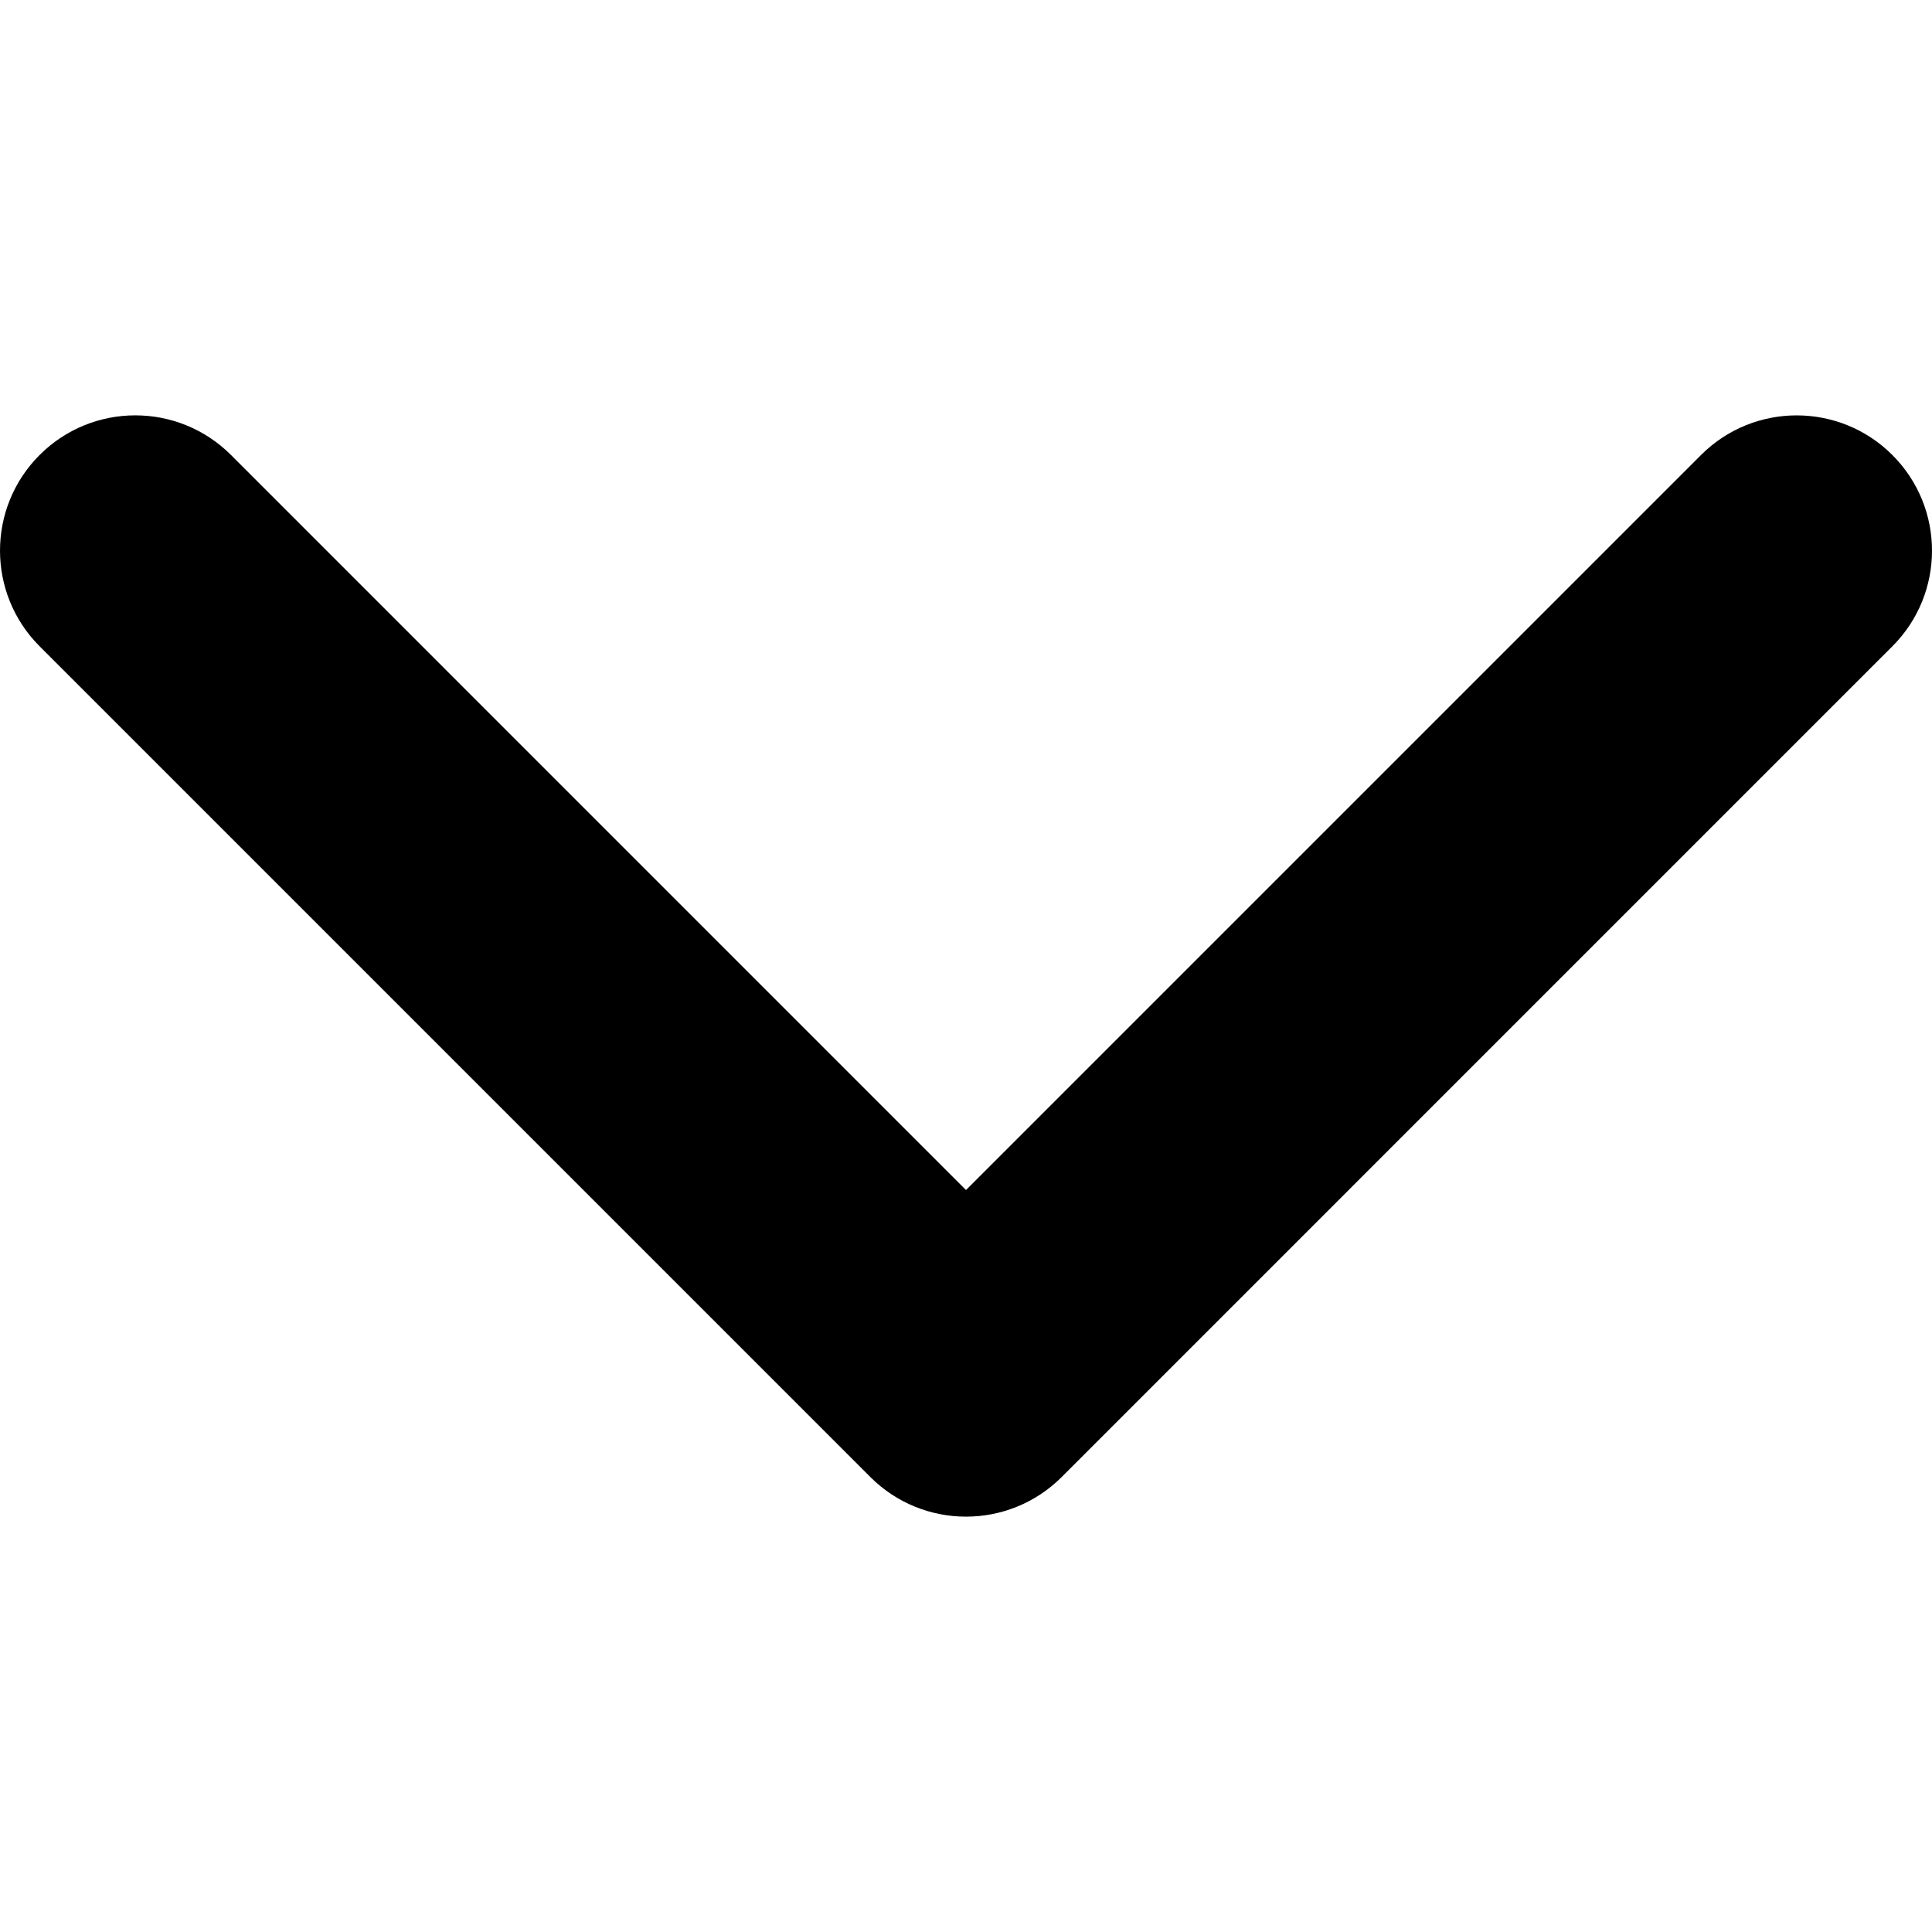
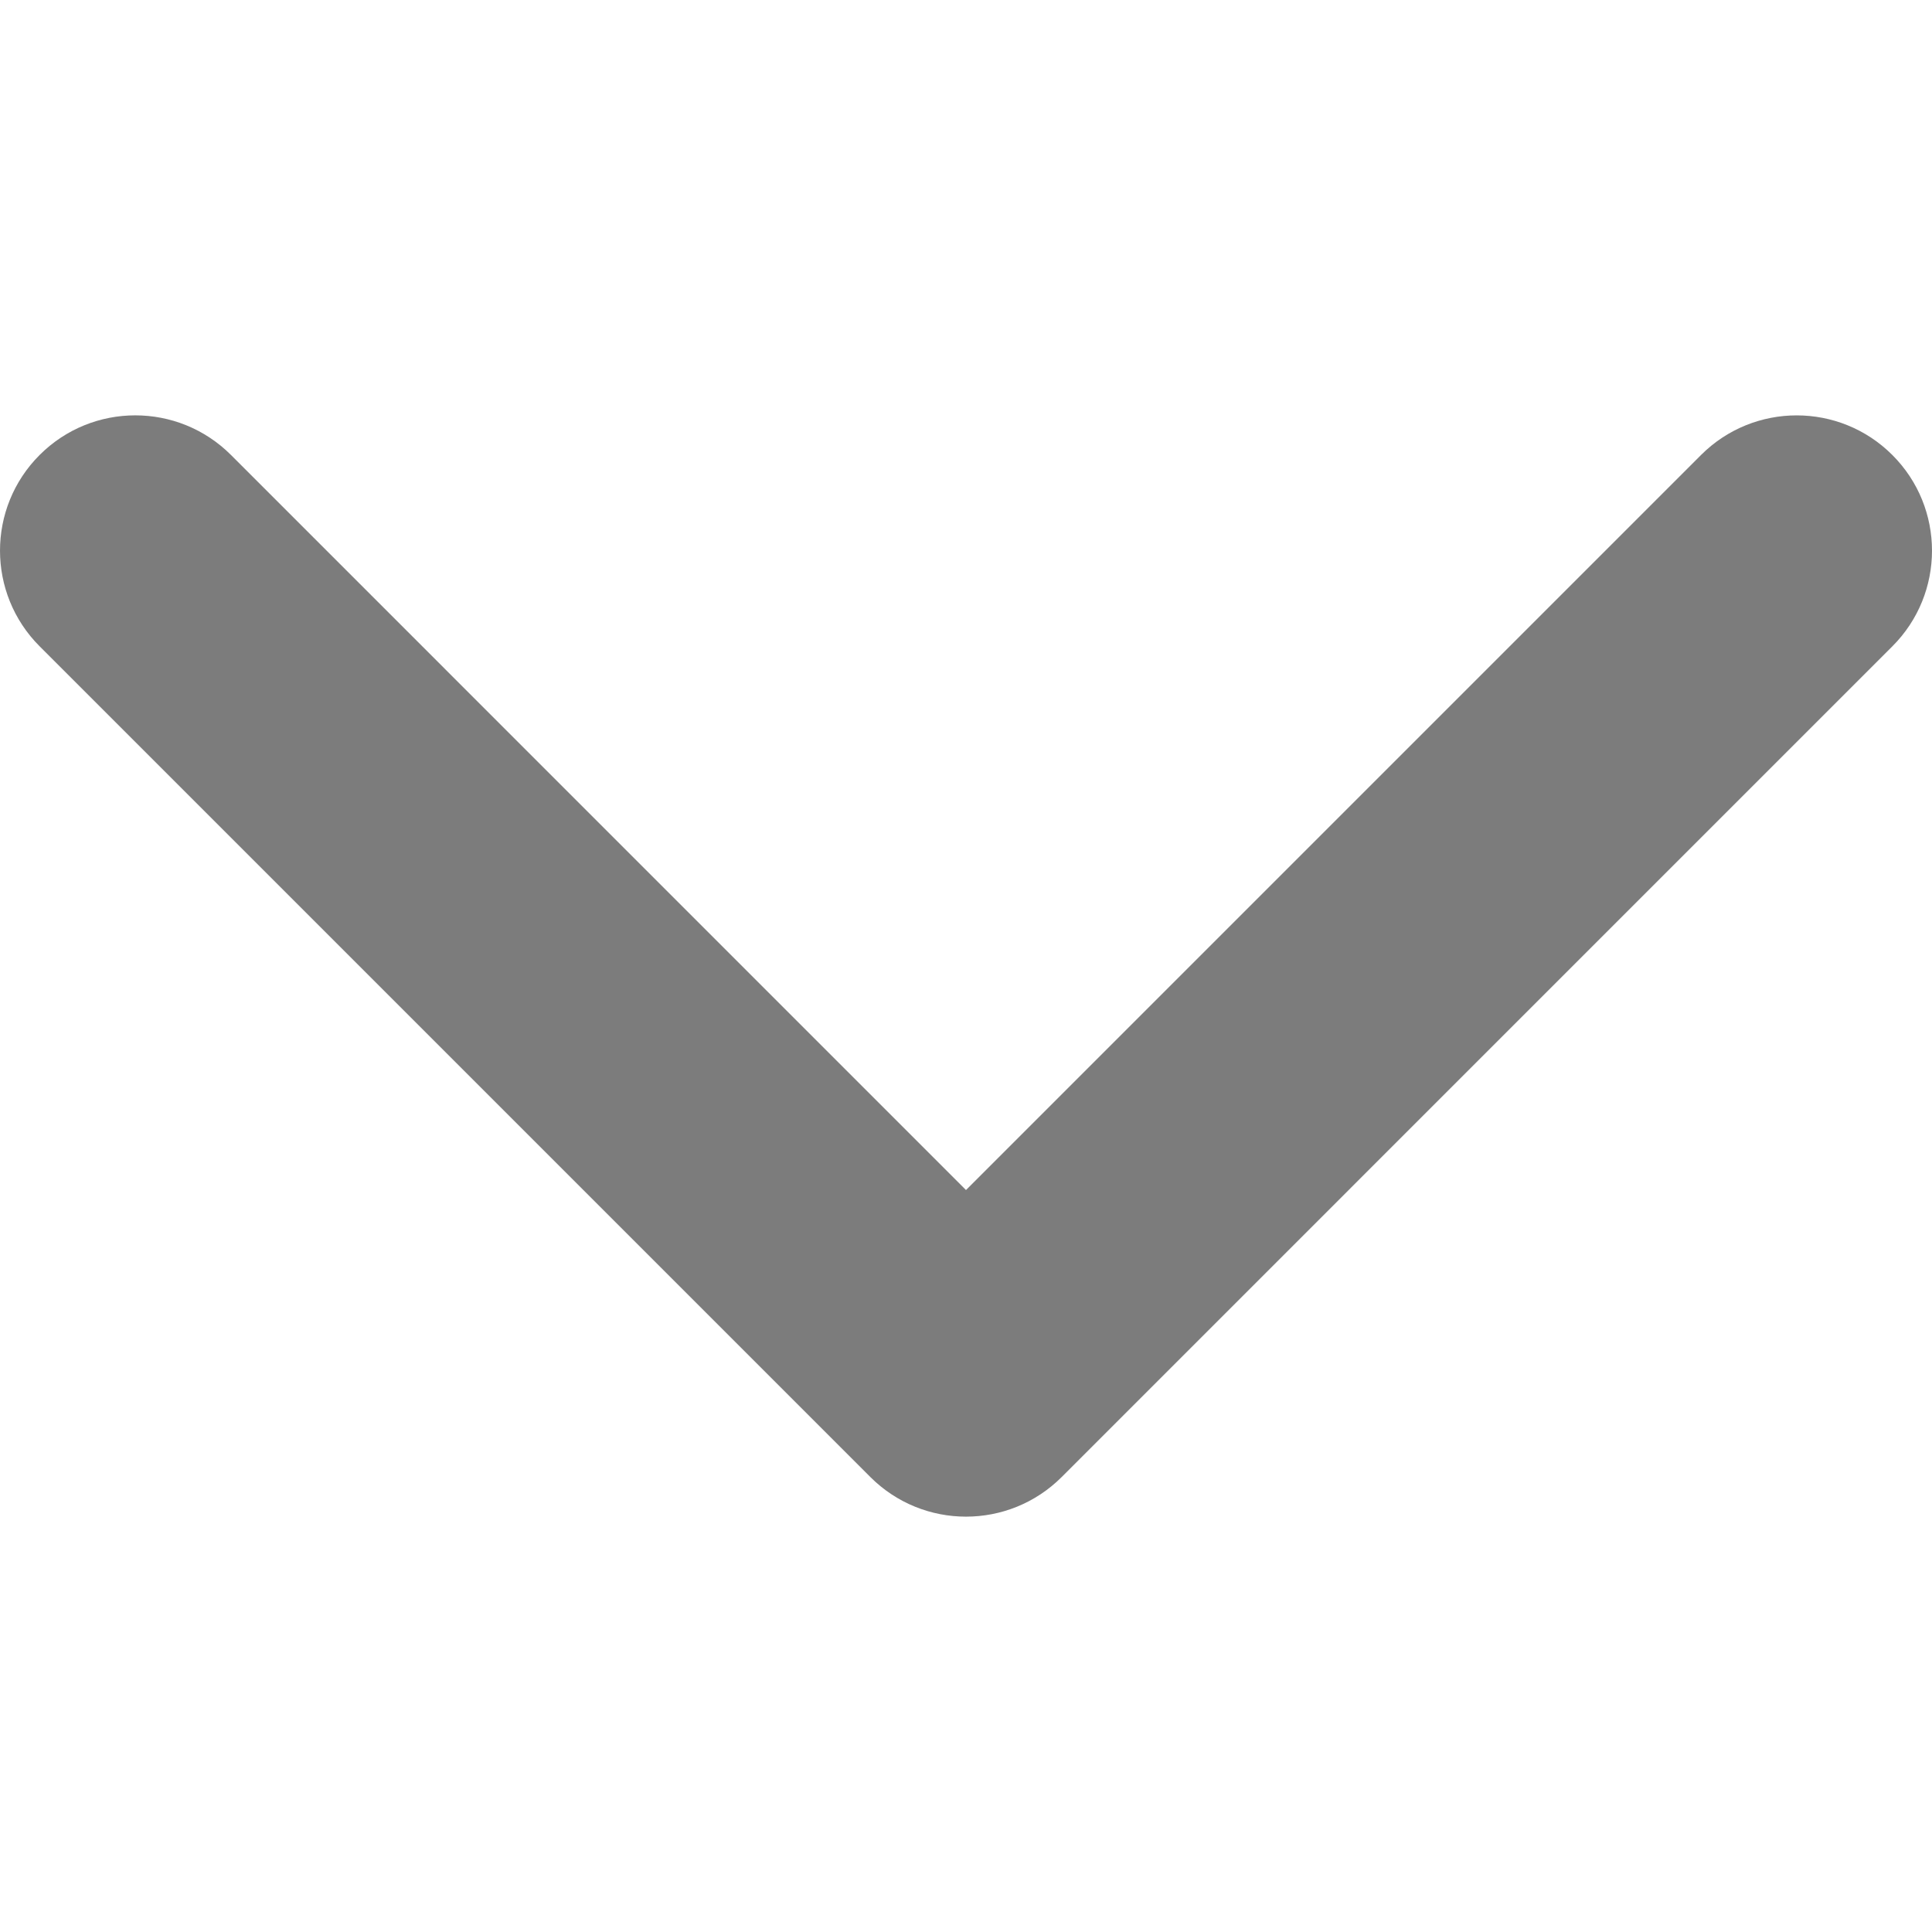
<svg xmlns="http://www.w3.org/2000/svg" viewBox="0 0 451.847 451.847">
-   <path d="M225.923 354.706c-8.098 0-16.195-3.092-22.369-9.263L9.27 151.157c-12.359-12.359-12.359-32.397 0-44.751 12.354-12.354 32.388-12.354 44.748 0l171.905 171.915 171.906-171.909c12.359-12.354 32.391-12.354 44.744 0 12.365 12.354 12.365 32.392 0 44.751L248.292 345.449c-6.177 6.172-14.274 9.257-22.369 9.257z" />
+   <path d="M225.923 354.706c-8.098 0-16.195-3.092-22.369-9.263L9.27 151.157c-12.359-12.359-12.359-32.397 0-44.751 12.354-12.354 32.388-12.354 44.748 0l171.905 171.915 171.906-171.909c12.359-12.354 32.391-12.354 44.744 0 12.365 12.354 12.365 32.392 0 44.751L248.292 345.449c-6.177 6.172-14.274 9.257-22.369 9.257z" fill="#7c7c7c" />
</svg>
